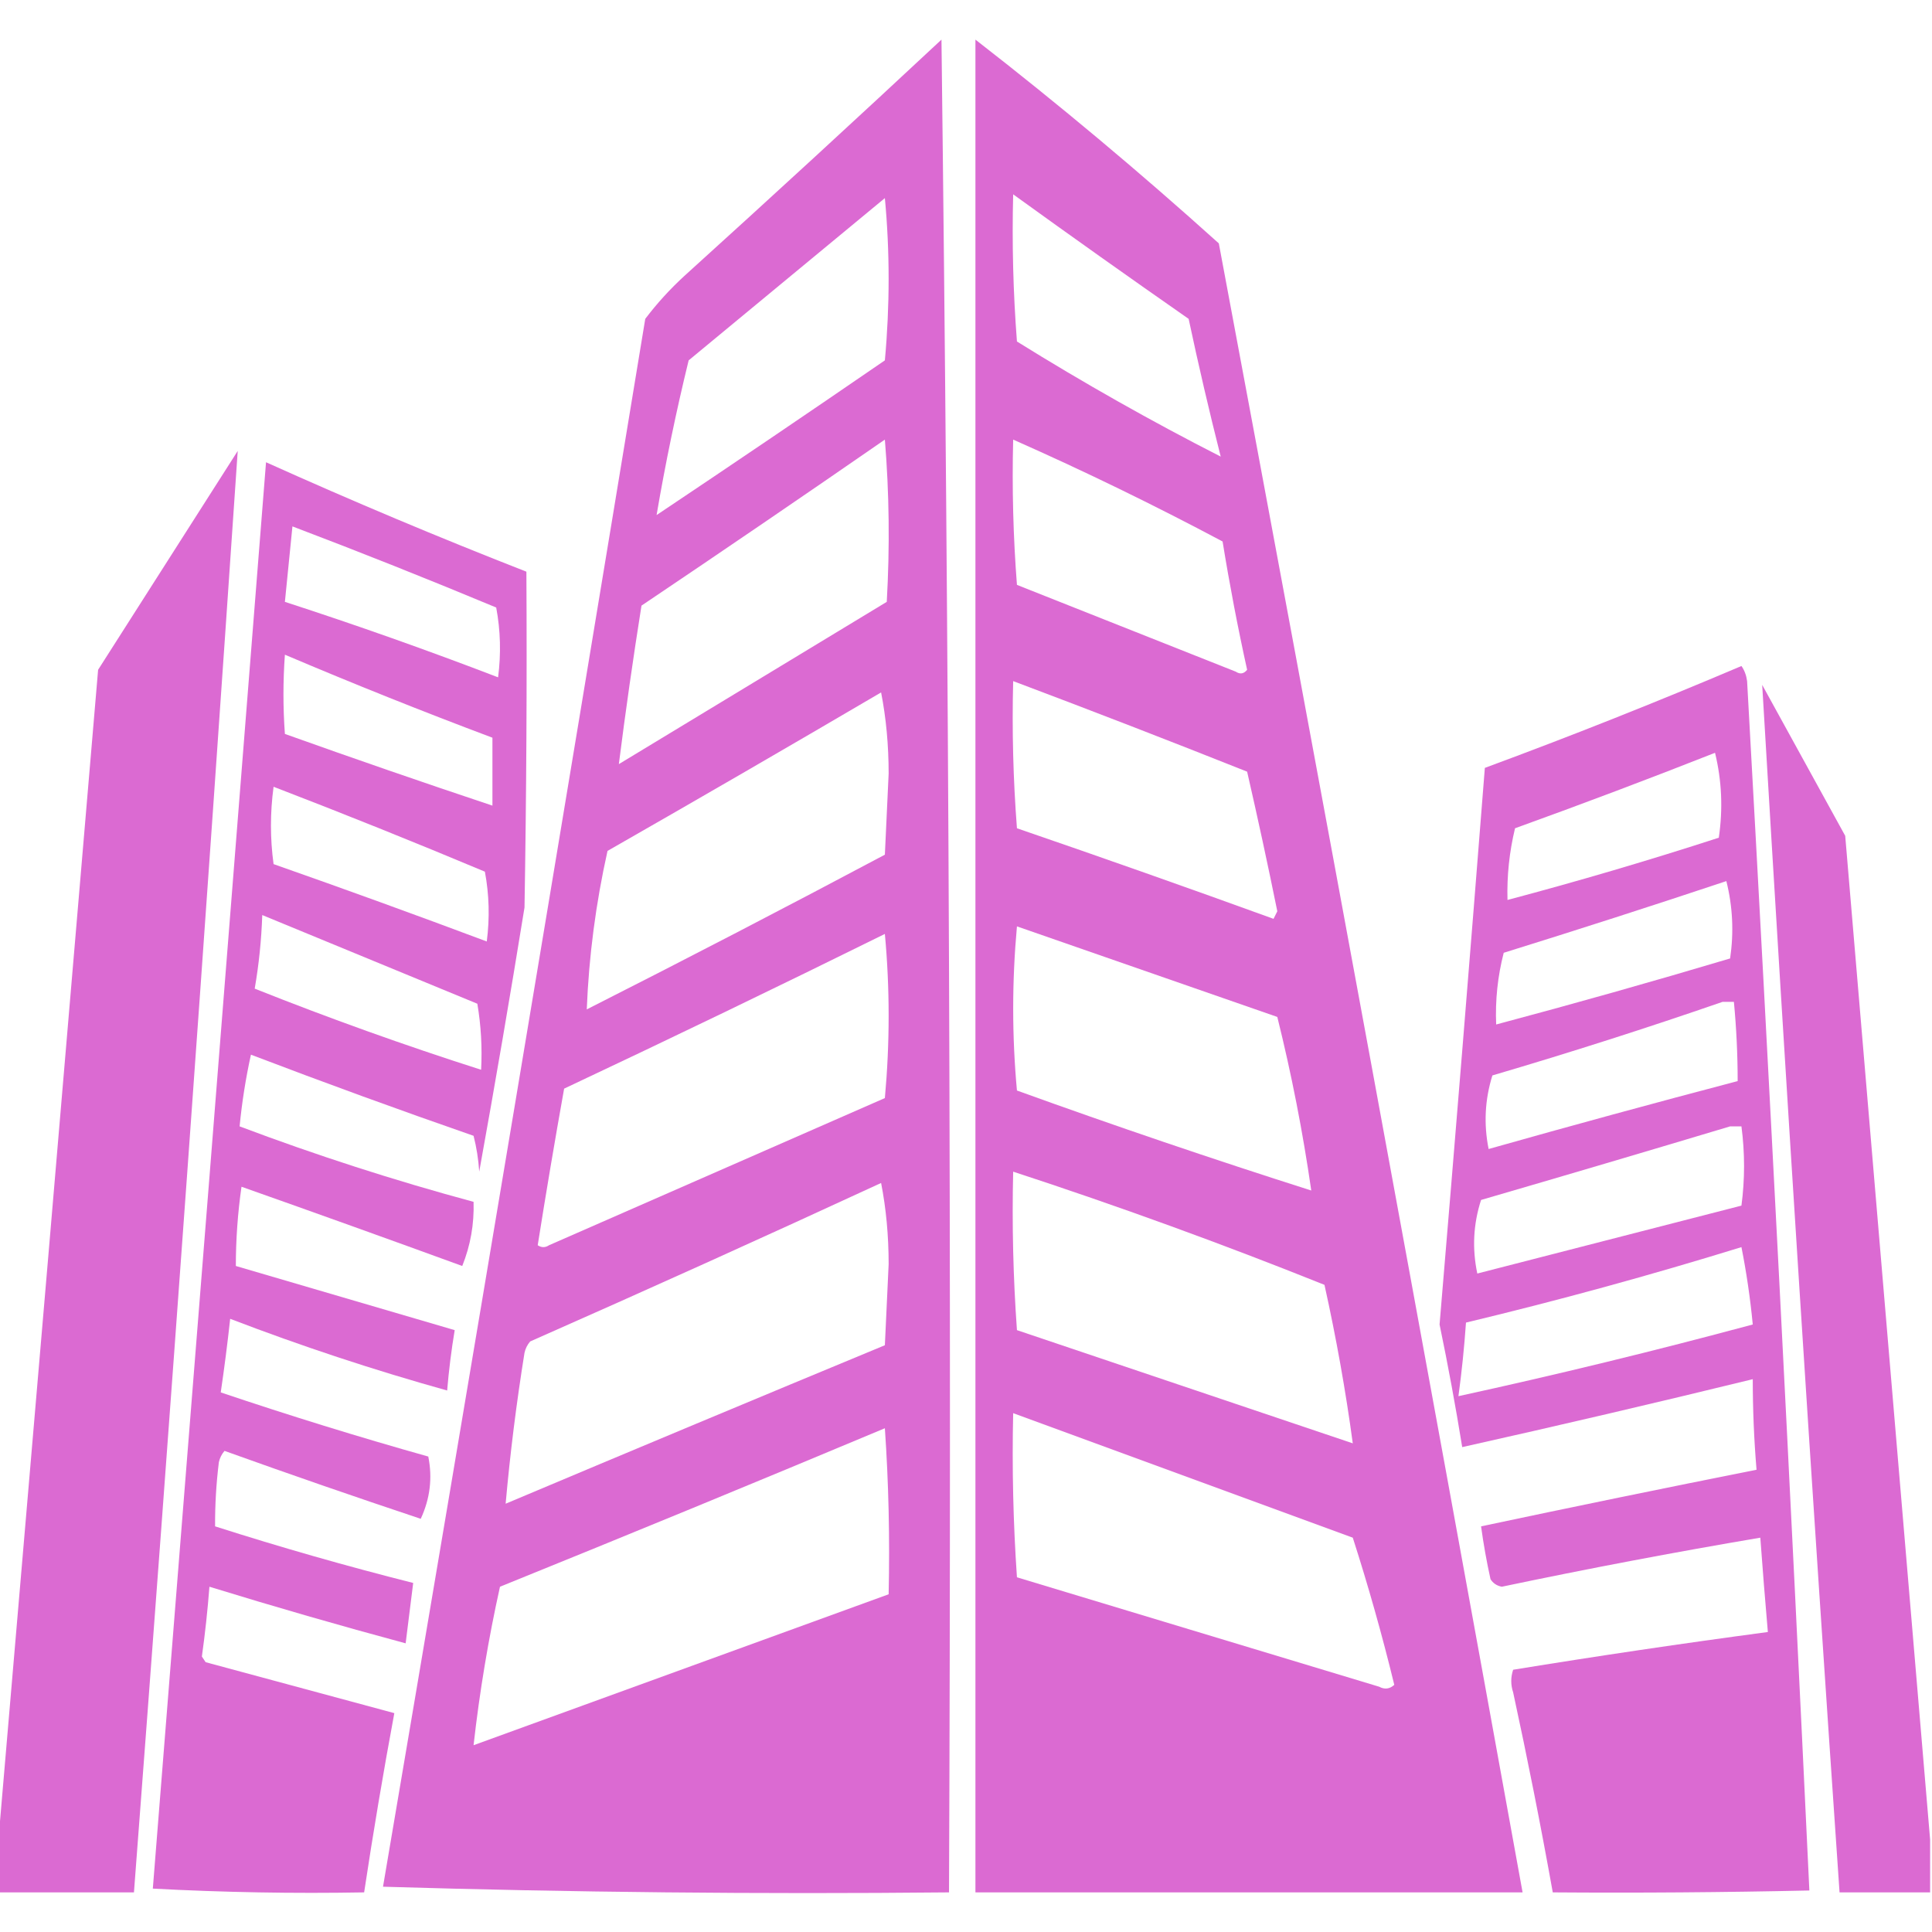
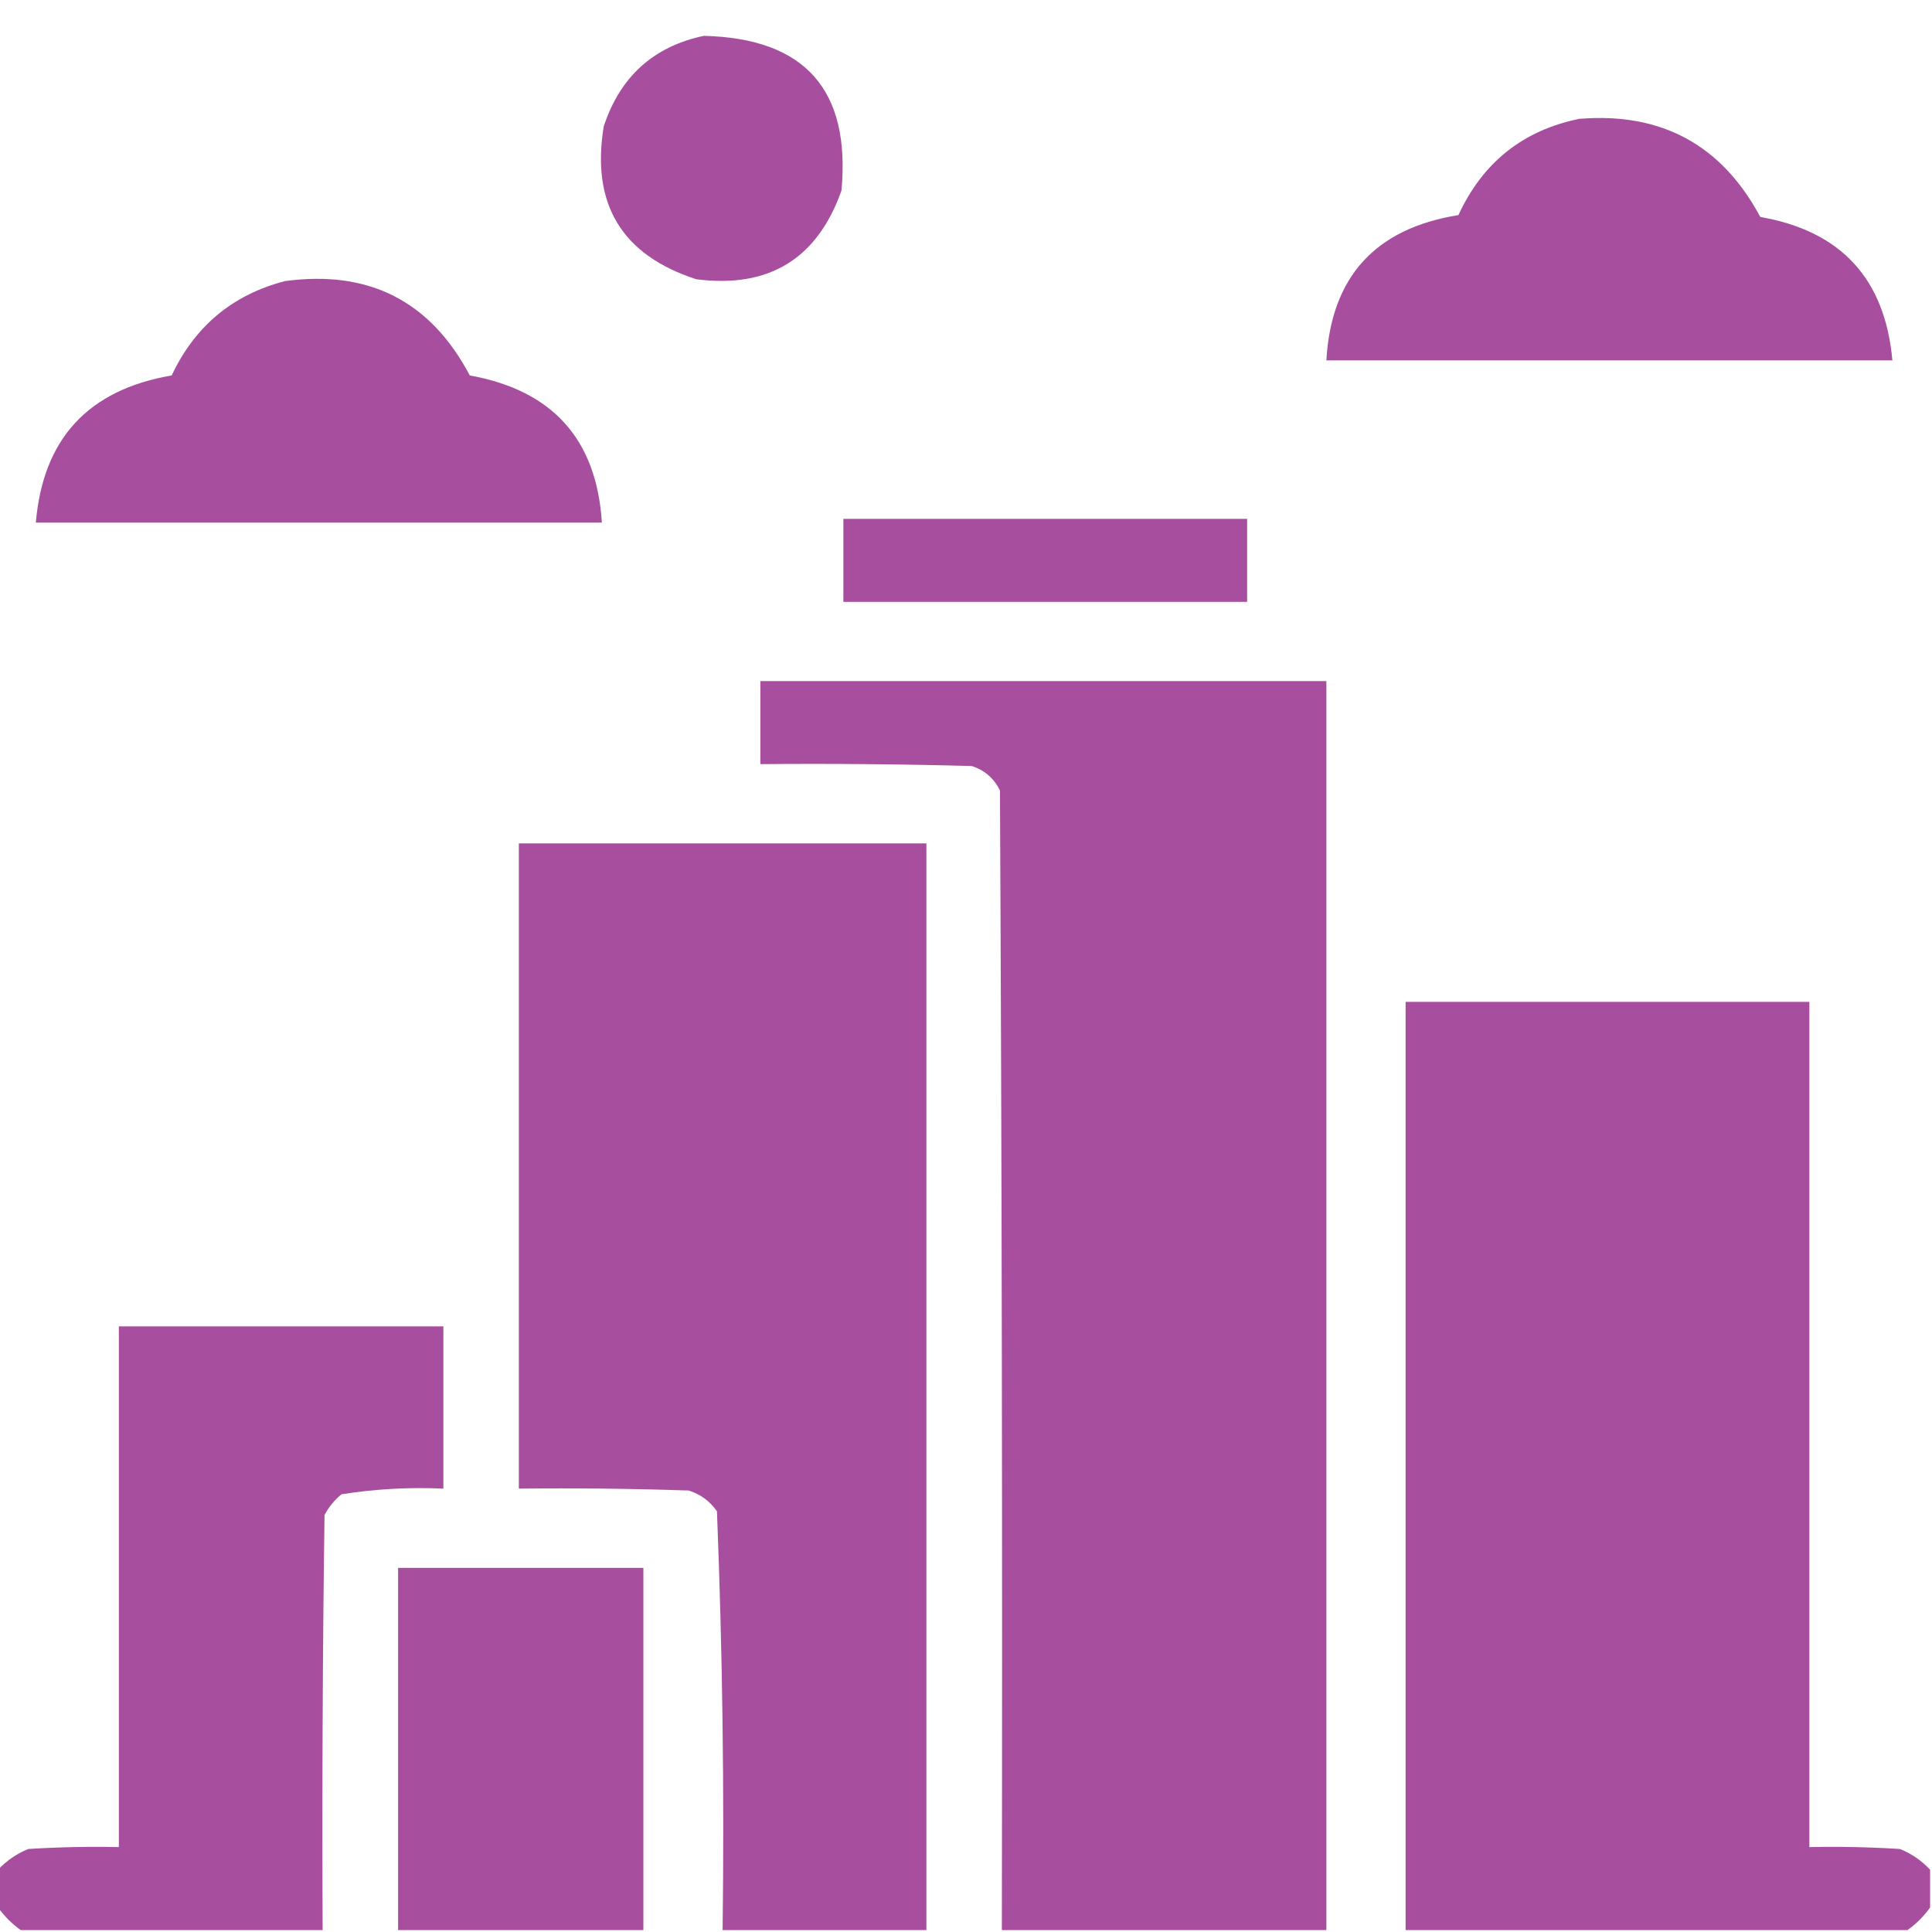
<svg xmlns="http://www.w3.org/2000/svg" version="1.1" width="512px" height="512px" style="shape-rendering:geometricPrecision; text-rendering:geometricPrecision; image-rendering:optimizeQuality; fill-rule:evenodd; clip-rule:evenodd">
-   <g fill="#db6ad2" stroke="none">
-     <path d="M 249.5,10.5 C 251.499,173.83 252.165,337.497 251.5,501.5C 201.356,501.995 151.356,501.495 101.5,500C 125.038,361.606 148.205,223.106 171,84.5C 174.131,80.367 177.631,76.534 181.5,73C 204.363,52.301 227.029,31.467 249.5,10.5 Z M 234.5,52.5 C 235.826,66.672 235.826,81.005 234.5,95.5C 214.42,109.29 194.253,122.957 174,136.5C 176.335,122.812 179.169,109.145 182.5,95.5C 199.877,81.114 217.211,66.78 234.5,52.5 Z M 234.5,116.5 C 235.661,130.661 235.827,144.994 235,159.5C 211.333,173.833 187.667,188.167 164,202.5C 165.767,188.553 167.767,174.553 170,160.5C 191.653,145.934 213.153,131.267 234.5,116.5 Z M 233.5,183.5 C 234.831,190.301 235.497,197.467 235.5,205C 235.167,212.167 234.833,219.333 234.5,226.5C 208.324,240.422 181.99,254.088 155.5,267.5C 156.056,253.43 157.89,239.43 161,225.5C 185.311,211.599 209.478,197.599 233.5,183.5 Z M 234.5,247.5 C 235.83,261.902 235.83,276.402 234.5,291C 204.833,304 175.167,317 145.5,330C 144.5,330.667 143.5,330.667 142.5,330C 144.69,316.18 147.023,302.347 149.5,288.5C 178.047,275.059 206.38,261.392 234.5,247.5 Z M 233.5,313.5 C 234.831,320.301 235.497,327.467 235.5,335C 235.167,342.167 234.833,349.333 234.5,356.5C 200.942,370.407 167.442,384.407 134,398.5C 135.192,385.152 136.858,371.818 139,358.5C 139.249,357.376 139.749,356.376 140.5,355.5C 171.709,341.725 202.709,327.725 233.5,313.5 Z M 234.5,378.5 C 235.496,392.99 235.829,407.657 235.5,422.5C 198.833,435.833 162.167,449.167 125.5,462.5C 127.095,448.328 129.428,434.328 132.5,420.5C 166.681,406.669 200.681,392.669 234.5,378.5 Z" />
-     <path d="M 258.5,10.5 C 280.586,27.651 302.086,45.651 323,64.5C 350.266,210.097 377.099,355.764 403.5,501.5C 355.167,501.5 306.833,501.5 258.5,501.5C 258.5,337.833 258.5,174.167 258.5,10.5 Z M 268.5,51.5 C 283.883,62.613 299.383,73.613 315,84.5C 317.606,96.756 320.44,108.923 323.5,121C 305.195,111.673 287.195,101.506 269.5,90.5C 268.501,77.517 268.168,64.517 268.5,51.5 Z M 268.5,116.5 C 287.331,124.832 305.831,133.832 324,143.5C 325.848,154.908 328.015,166.241 330.5,177.5C 329.635,178.583 328.635,178.749 327.5,178C 308.167,170.333 288.833,162.667 269.5,155C 268.511,142.246 268.178,129.413 268.5,116.5 Z M 268.5,180.5 C 289.226,188.298 309.893,196.298 330.5,204.5C 333.322,216.788 335.988,229.121 338.5,241.5C 338.167,242.167 337.833,242.833 337.5,243.5C 314.909,235.303 292.242,227.303 269.5,219.5C 268.501,206.517 268.168,193.517 268.5,180.5 Z M 347.5,315.5 C 321.349,307.172 295.349,298.338 269.5,289C 268.177,274.563 268.177,260.063 269.5,245.5C 292.5,253.5 315.5,261.5 338.5,269.5C 342.267,284.67 345.267,300.004 347.5,315.5 Z M 268.5,310.5 C 296.359,319.619 323.859,329.619 351,340.5C 354.126,354.609 356.626,368.609 358.5,382.5C 328.833,372.5 299.167,362.5 269.5,352.5C 268.501,338.516 268.167,324.516 268.5,310.5 Z M 268.5,374.5 C 298.472,385.491 328.472,396.491 358.5,407.5C 362.621,420.31 366.288,433.31 369.5,446.5C 368.277,447.614 366.944,447.781 365.5,447C 333.5,437.333 301.5,427.667 269.5,418C 268.51,403.579 268.176,389.079 268.5,374.5 Z" />
-     <path d="M -0.5,501.5 C -0.5,497.167 -0.5,492.833 -0.5,488.5C 8.376,384.986 17.21,281.32 26,177.5C 38.333,158.167 50.667,138.833 63,119.5C 54.356,246.852 45.189,374.186 35.5,501.5C 23.5,501.5 11.5,501.5 -0.5,501.5 Z" />
-     <path d="M 70.5,122.5 C 93.263,132.754 116.263,142.42 139.5,151.5C 139.667,181.169 139.5,210.835 139,240.5C 135.214,263.883 131.214,287.217 127,310.5C 126.788,307.242 126.288,304.076 125.5,301C 105.718,294.129 86.052,286.962 66.5,279.5C 65.116,285.78 64.116,292.114 63.5,298.5C 83.816,306.16 104.482,312.827 125.5,318.5C 125.682,324.411 124.682,330.077 122.5,335.5C 103.021,328.396 83.521,321.396 64,314.5C 63.003,321.467 62.503,328.467 62.5,335.5C 81.833,341.167 101.167,346.833 120.5,352.5C 119.616,357.804 118.949,363.137 118.5,368.5C 99.038,363.068 79.871,356.735 61,349.5C 60.284,356.066 59.45,362.566 58.5,369C 76.637,375.121 94.97,380.787 113.5,386C 114.642,391.663 113.975,397.163 111.5,402.5C 94.092,396.697 76.758,390.697 59.5,384.5C 58.749,385.376 58.249,386.376 58,387.5C 57.301,393.175 56.968,398.842 57,404.5C 74.334,410.042 91.834,415.042 109.5,419.5C 108.833,424.833 108.167,430.167 107.5,435.5C 90.083,430.812 72.75,425.812 55.5,420.5C 55.026,426.692 54.359,432.858 53.5,439C 53.833,439.5 54.167,440 54.5,440.5C 71.161,444.999 87.828,449.499 104.5,454C 101.568,469.758 98.901,485.591 96.5,501.5C 77.821,501.833 59.155,501.5 40.5,500.5C 50.551,374.503 60.551,248.503 70.5,122.5 Z M 77.5,139.5 C 95.584,146.363 113.584,153.53 131.5,161C 132.642,167.084 132.809,173.251 132,179.5C 113.337,172.335 94.504,165.668 75.5,159.5C 76.167,152.833 76.833,146.167 77.5,139.5 Z M 75.5,173.5 C 93.681,181.227 112.014,188.56 130.5,195.5C 130.5,201.5 130.5,207.5 130.5,213.5C 112.127,207.375 93.794,201.042 75.5,194.5C 74.993,187.542 74.993,180.542 75.5,173.5 Z M 72.5,208.5 C 91.258,215.71 109.925,223.21 128.5,231C 129.642,237.084 129.809,243.251 129,249.5C 110.26,242.475 91.426,235.642 72.5,229C 71.572,222.234 71.572,215.401 72.5,208.5 Z M 69.5,242.5 C 88.474,250.318 107.474,258.151 126.5,266C 127.475,271.741 127.808,277.575 127.5,283.5C 107.236,277.023 87.236,269.857 67.5,262C 68.613,255.592 69.28,249.092 69.5,242.5 Z" />
-     <path d="M 461.5,176.5 C 462.29,177.609 462.79,178.942 463,180.5C 468.963,287.467 474.463,394.3 479.5,501C 456.836,501.5 434.169,501.667 411.5,501.5C 408.323,483.781 404.823,466.115 401,448.5C 400.333,446.5 400.333,444.5 401,442.5C 423.42,438.845 445.92,435.511 468.5,432.5C 467.778,424.172 467.112,415.839 466.5,407.5C 443.596,411.381 420.763,415.714 398,420.5C 396.674,420.245 395.674,419.578 395,418.5C 393.971,413.856 393.138,409.19 392.5,404.5C 416.805,399.34 441.138,394.34 465.5,389.5C 464.834,381.517 464.501,373.517 464.5,365.5C 438.886,371.756 413.22,377.756 387.5,383.5C 385.743,372.634 383.743,361.801 381.5,351C 385.638,301.841 389.638,252.674 393.5,203.5C 416.448,195.019 439.115,186.019 461.5,176.5 Z M 454.5,199.5 C 456.292,206.864 456.625,214.364 455.5,222C 436.963,228.013 418.297,233.513 399.5,238.5C 399.326,232.075 399.993,225.741 401.5,219.5C 419.365,213.055 437.031,206.389 454.5,199.5 Z M 457.5,233.5 C 459.184,240.202 459.517,247.035 458.5,254C 437.902,260.145 417.236,265.978 396.5,271.5C 396.231,265.06 396.898,258.727 398.5,252.5C 418.337,246.331 438.003,239.998 457.5,233.5 Z M 456.5,265.5 C 457.5,265.5 458.5,265.5 459.5,265.5C 460.165,272.48 460.498,279.48 460.5,286.5C 438.456,292.292 416.456,298.292 394.5,304.5C 393.176,297.886 393.509,291.386 395.5,285C 416.094,278.942 436.427,272.442 456.5,265.5 Z M 458.5,298.5 C 459.5,298.5 460.5,298.5 461.5,298.5C 462.426,305.517 462.426,312.517 461.5,319.5C 438.167,325.5 414.833,331.5 391.5,337.5C 390.105,330.876 390.438,324.376 392.5,318C 414.642,311.559 436.642,305.059 458.5,298.5 Z M 461.5,330.5 C 462.829,337.194 463.829,344.027 464.5,351C 438.561,357.985 412.561,364.319 386.5,370C 387.378,363.567 388.044,357.067 388.5,350.5C 413.145,344.591 437.478,337.924 461.5,330.5 Z" />
-     <path d="M 511.5,487.5 C 511.5,492.167 511.5,496.833 511.5,501.5C 503.5,501.5 495.5,501.5 487.5,501.5C 480.157,394.85 473.323,288.183 467,181.5C 474.333,194.833 481.667,208.167 489,221.5C 496.512,310.312 504.012,398.979 511.5,487.5 Z" />
+   <g fill="#a74e9f" stroke="none">
+     <path d="M 186.5,9.5 C 213.296,10.13 225.462,23.796 223,50.5C 216.57,68.639 203.737,76.472 184.5,74C 164.772,67.586 156.605,54.086 160,33.5C 164.32,20.34 173.153,12.34 186.5,9.5 Z" />
+     <path d="M 418.5,31.5 C 440.258,29.71 456.258,38.376 466.5,57.5C 487.887,61.22 499.554,73.887 501.5,95.5C 451.5,95.5 401.5,95.5 351.5,95.5C 352.785,73.376 364.451,60.543 386.5,57C 392.943,43.043 403.61,34.543 418.5,31.5 Z" />
+     <path d="M 75.5,74.5 C 97.766,71.465 114.099,79.798 124.5,99.5C 146.45,103.442 158.116,116.442 159.5,138.5C 109.5,138.5 59.5,138.5 9.5,138.5C 11.387,116.276 23.387,103.276 45.5,99.5C 51.64,86.443 61.64,78.11 75.5,74.5 Z" />
+     <path d="M 223.5,137.5 C 259.167,137.5 294.833,137.5 330.5,137.5C 330.5,144.833 330.5,152.167 330.5,159.5C 294.833,159.5 259.167,159.5 223.5,159.5C 223.5,152.167 223.5,144.833 223.5,137.5 Z" />
+     <path d="M 351.5,511.5 C 322.833,511.5 294.167,511.5 265.5,511.5C 265.667,410.833 265.5,310.166 265,209.5C 263.413,206.244 260.913,204.077 257.5,203C 238.836,202.5 220.17,202.333 201.5,202.5C 201.5,195.167 201.5,187.833 201.5,180.5C 251.5,180.5 301.5,180.5 351.5,180.5C 351.5,290.833 351.5,401.167 351.5,511.5 Z" />
+     <path d="M 245.5,511.5 C 227.5,511.5 209.5,511.5 191.5,511.5C 191.968,474.46 191.468,437.46 190,400.5C 188.125,397.813 185.625,395.979 182.5,395C 167.504,394.5 152.504,394.333 137.5,394.5C 137.5,337.5 137.5,280.5 137.5,223.5C 173.5,223.5 209.5,223.5 245.5,223.5C 245.5,319.5 245.5,415.5 245.5,511.5 Z" />
+     <path d="M 511.5,495.5 C 511.5,498.833 511.5,502.167 511.5,505.5C 509.833,507.833 507.833,509.833 505.5,511.5C 461.167,511.5 416.833,511.5 372.5,511.5C 372.5,429.5 372.5,347.5 372.5,265.5C 408.167,265.5 443.833,265.5 479.5,265.5C 479.5,340.167 479.5,414.833 479.5,489.5C 487.507,489.334 495.507,489.5 503.5,490C 506.576,491.243 509.243,493.077 511.5,495.5 Z" />
+     <path d="M 85.5,511.5 C 58.833,511.5 32.167,511.5 5.5,511.5C 3.167,509.833 1.167,507.833 -0.5,505.5C -0.5,502.167 -0.5,498.833 -0.5,495.5C 1.757,493.077 4.424,491.243 7.5,490C 15.493,489.5 23.493,489.334 31.5,489.5C 31.5,443.5 31.5,397.5 31.5,351.5C 60.167,351.5 88.833,351.5 117.5,351.5C 117.5,365.833 117.5,380.167 117.5,394.5C 108.418,394.086 99.418,394.586 90.5,396C 88.622,397.543 87.122,399.376 86,401.5C 85.5,438.165 85.333,474.832 85.5,511.5 Z" />
+     <path d="M 170.5,511.5 C 148.833,511.5 127.167,511.5 105.5,511.5C 105.5,479.5 105.5,447.5 105.5,415.5C 127.167,415.5 148.833,415.5 170.5,415.5C 170.5,447.5 170.5,479.5 170.5,511.5 Z" />
  </g>
</svg>
